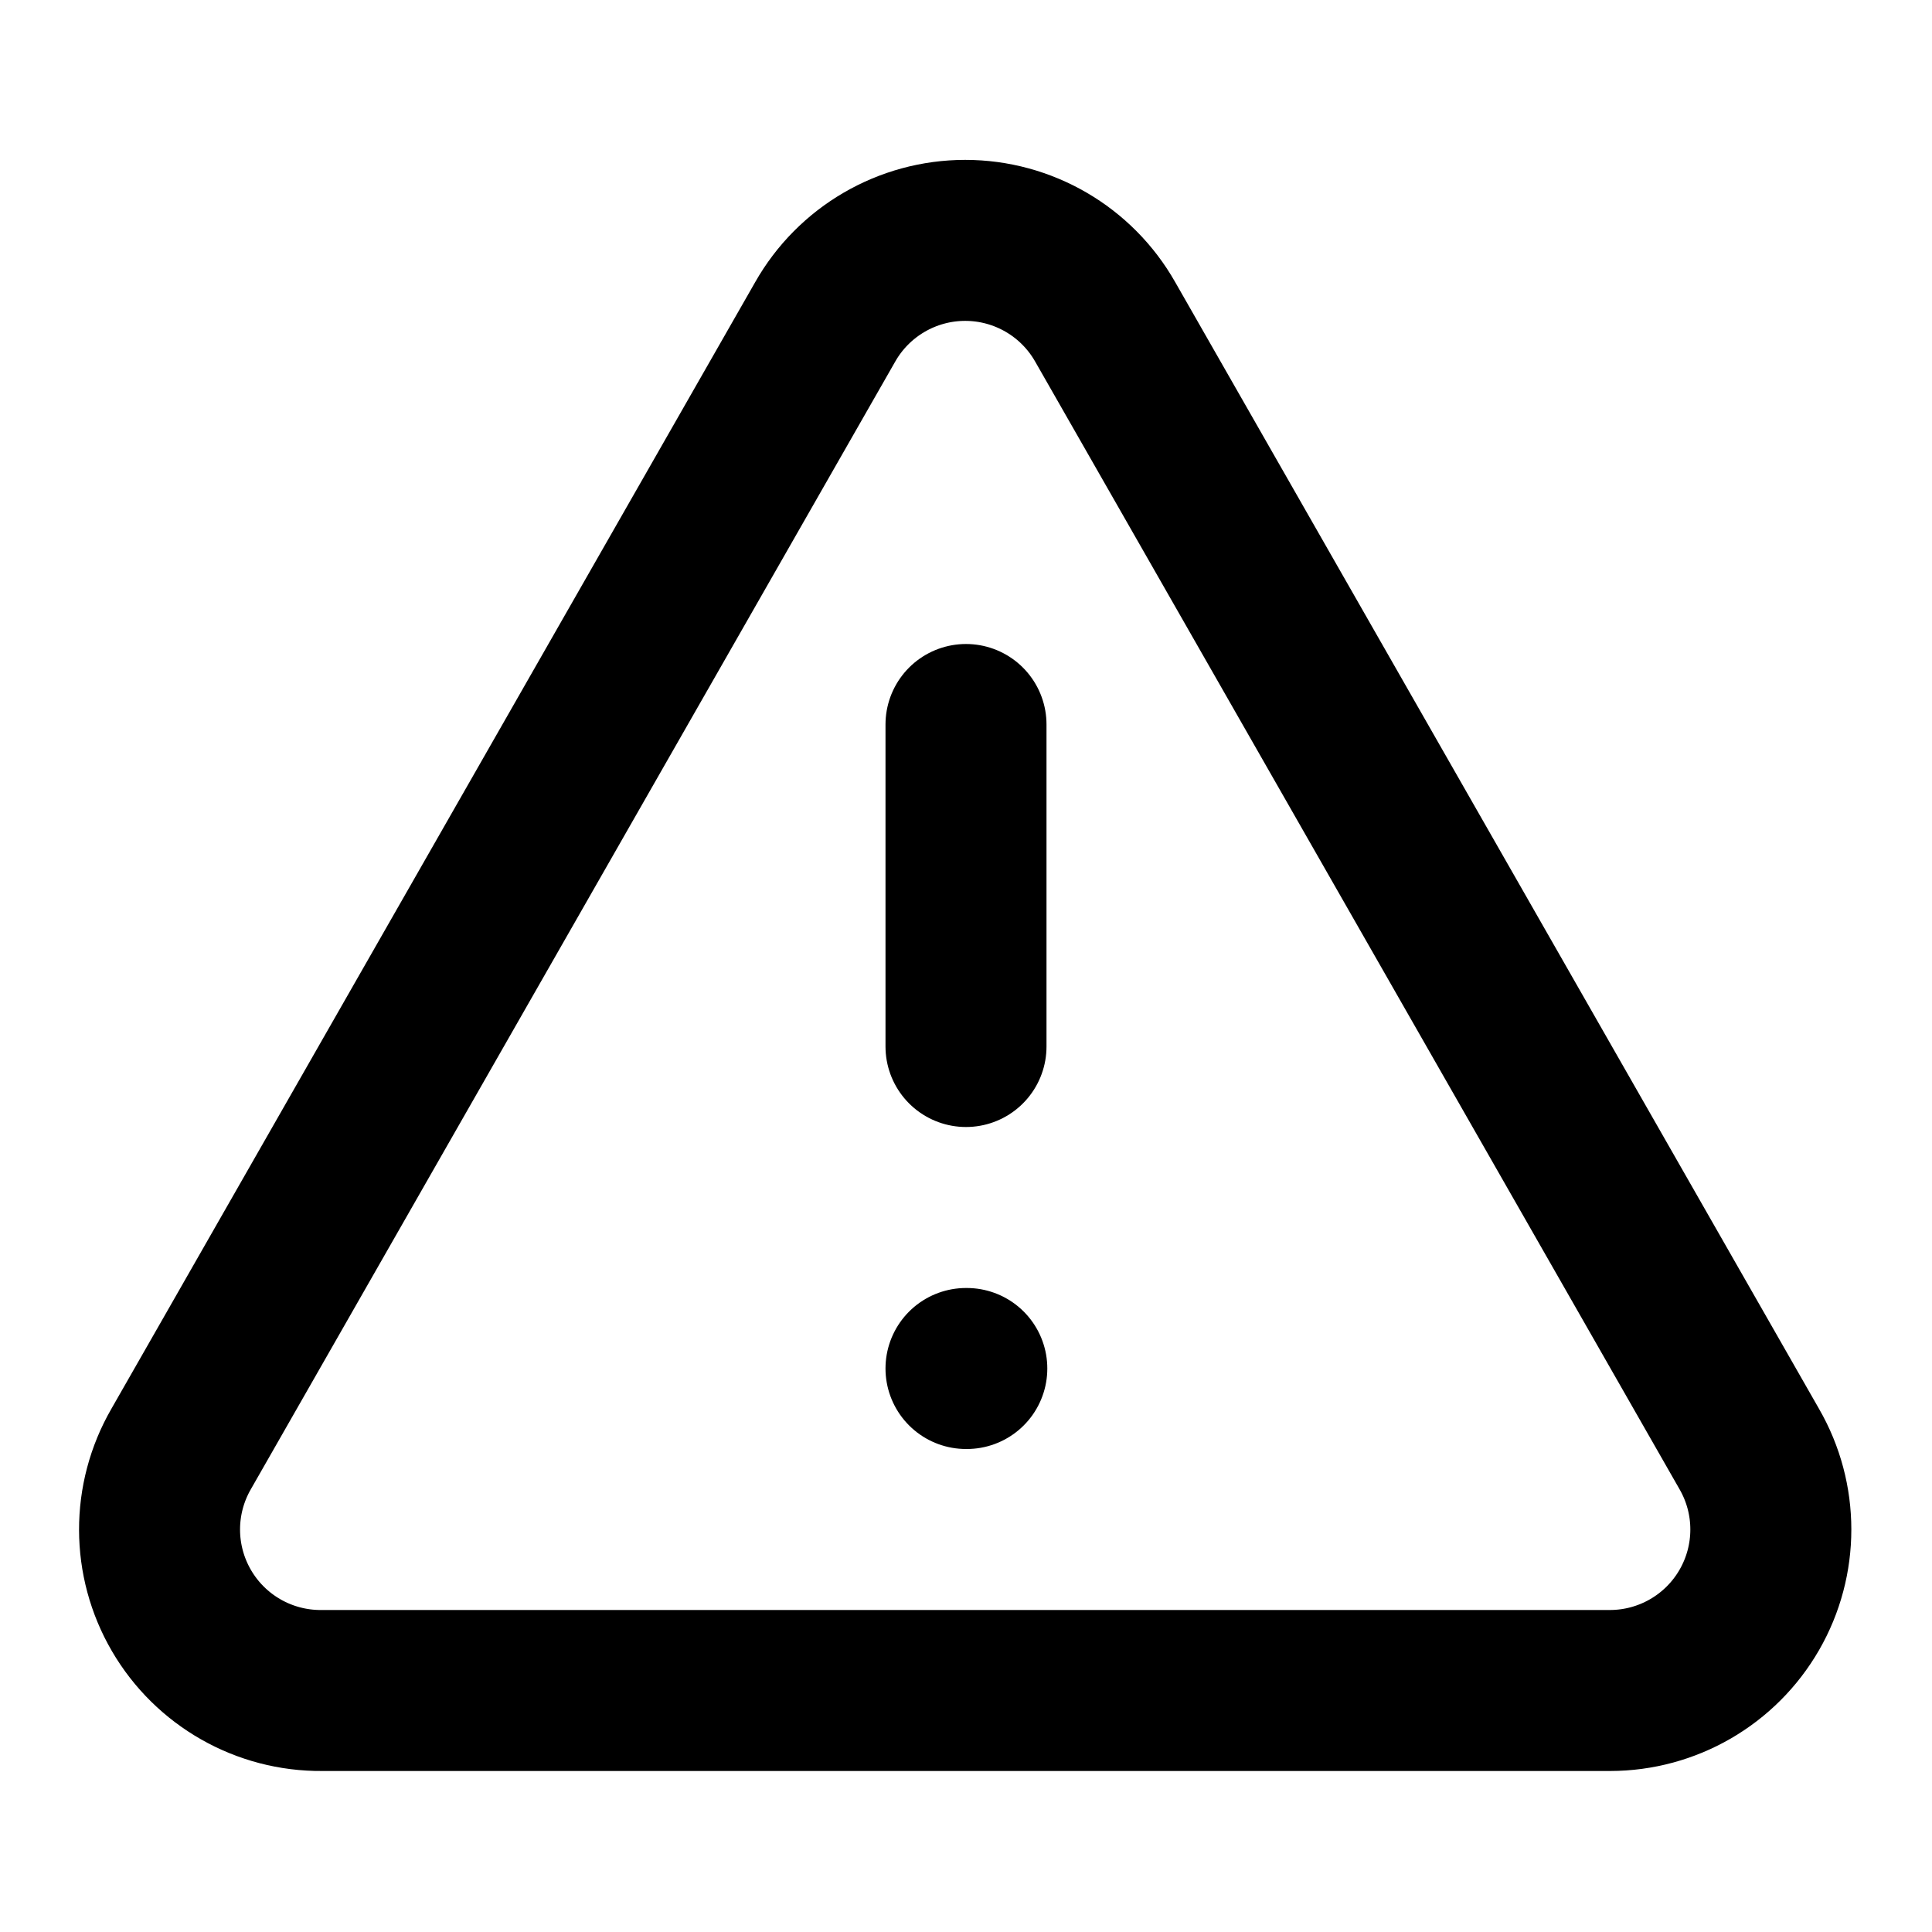
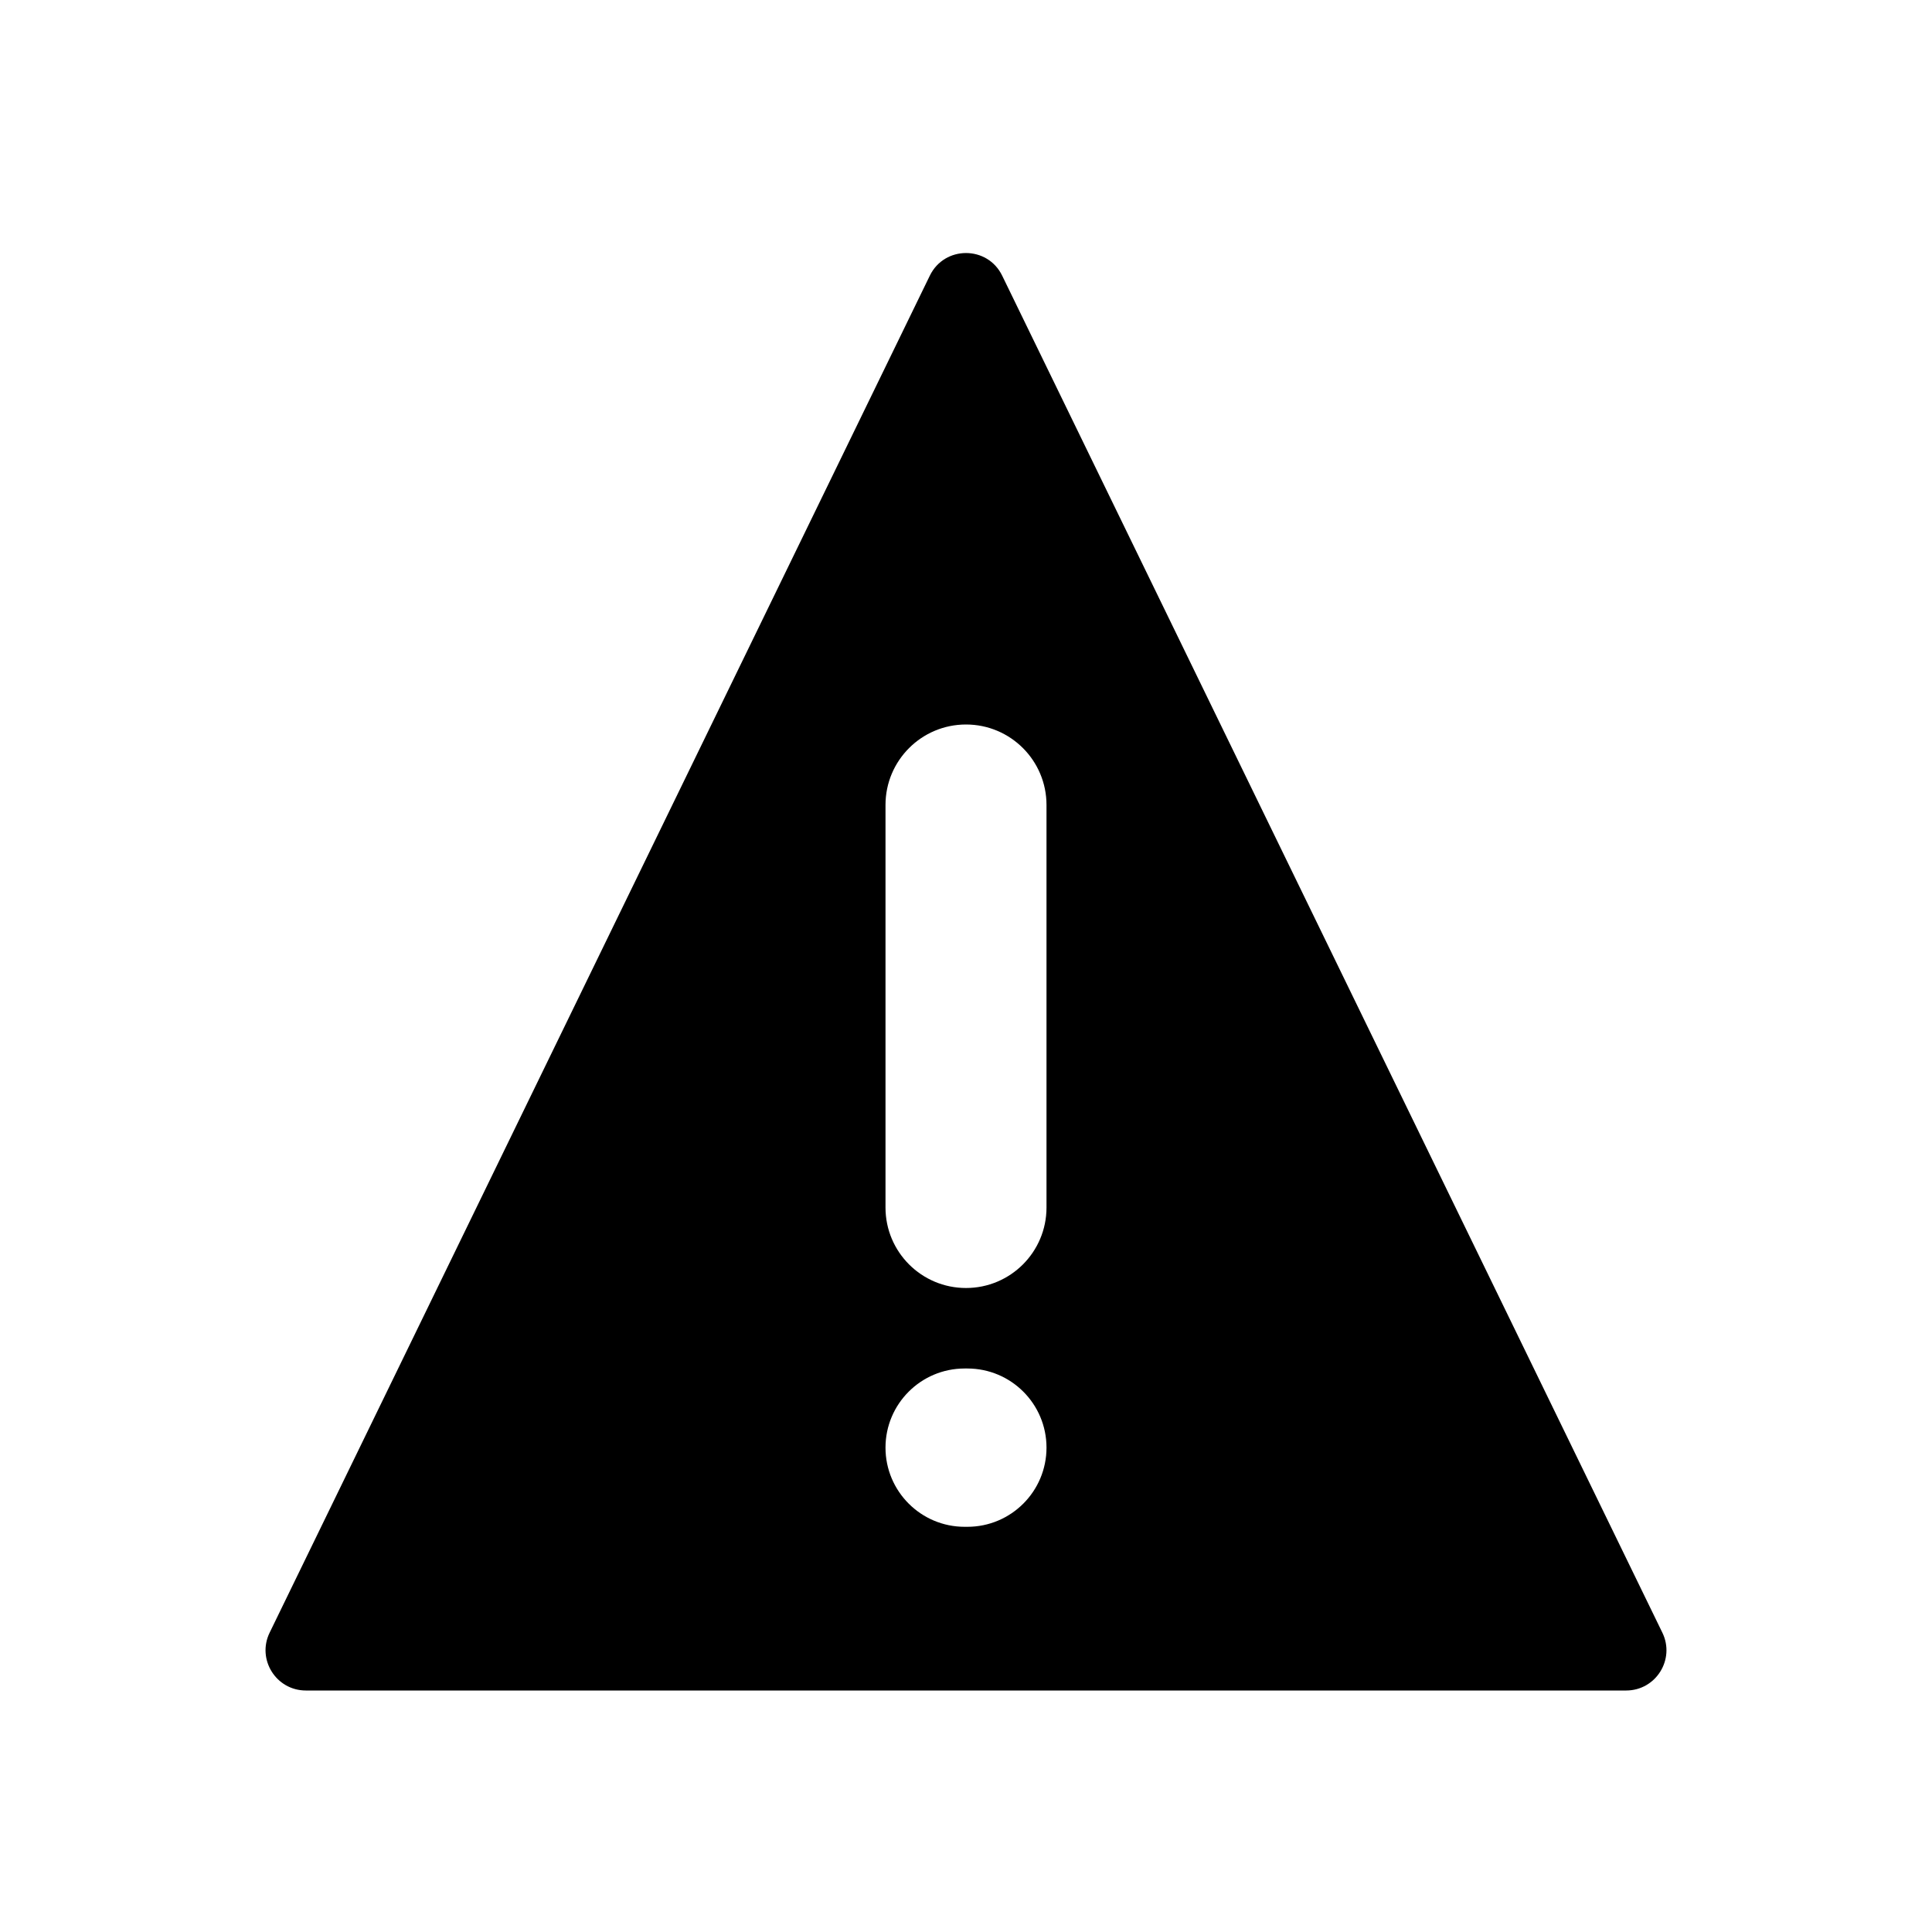
- <svg xmlns="http://www.w3.org/2000/svg" class="lucide lucide-triangle-alert" width="24" height="24" viewBox="0 0 24 24" fill="none" stroke="currentColor" stroke-width="2" stroke-linecap="round" stroke-linejoin="round">
-   <path d="m21.73 18-8-14a2 2 0 0 0-3.48 0l-8 14A2 2 0 0 0 4 21h16a2 2 0 0 0 1.73-3" />
-   <path d="M12 9v4" />
-   <path d="M12 17h.01" />
+ <svg xmlns="http://www.w3.org/2000/svg" width="48" height="48" viewBox="0 0 48 48" fill="none">
+   <path fill-rule="evenodd" clip-rule="evenodd" d="M23.101 6.849C23.466 6.099 24.535 6.099 24.899 6.849L41.301 40.563C41.624 41.227 41.14 42 40.402 42H7.599C6.86 42 6.376 41.227 6.699 40.563L23.101 6.849ZM22 20C22 18.895 22.895 18 24 18C25.105 18 26 18.895 26 20V30C26 31.105 25.105 32 24 32C22.895 32 22 31.105 22 30V20ZM23.966 34C22.881 34 22 34.88 22 35.966C22 37.052 22.881 37.933 23.966 37.933H24.034C25.12 37.933 26 37.052 26 35.966C26 34.88 25.12 34 24.034 34H23.966Z" fill="currentColor" />
</svg>
